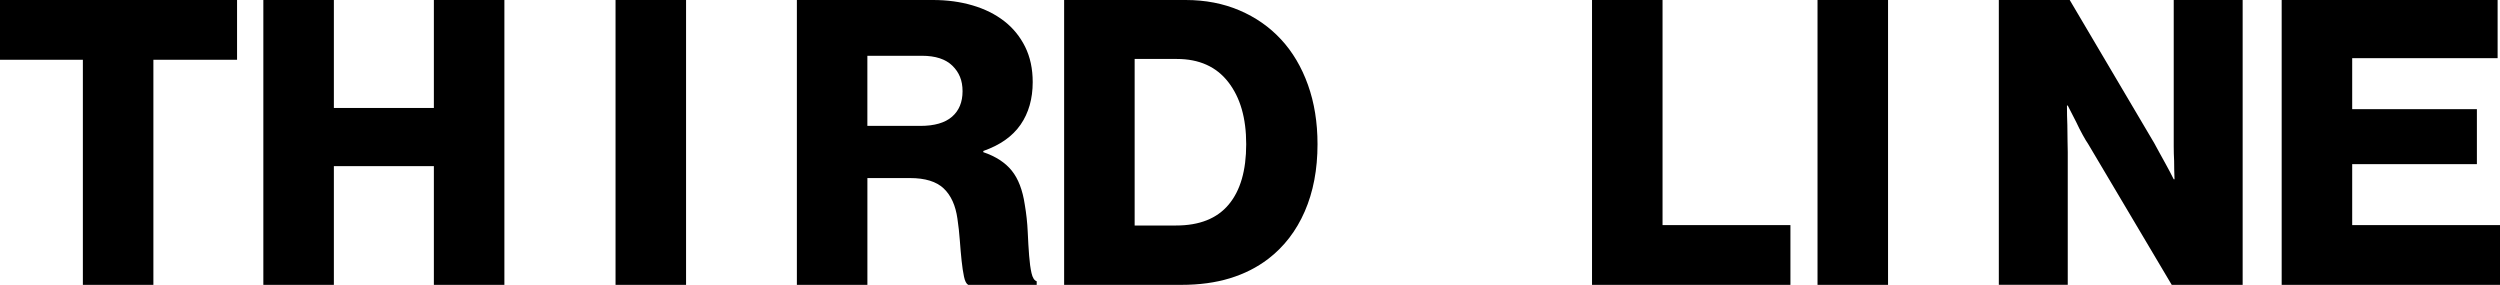
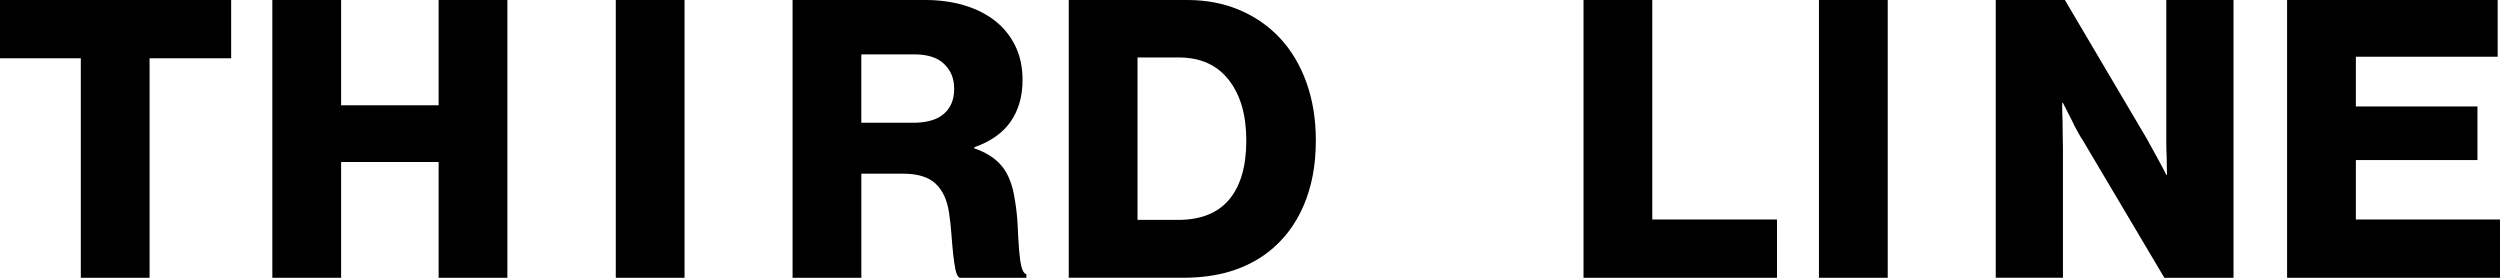
- <svg xmlns="http://www.w3.org/2000/svg" id="Layer_1" data-name="Layer 1" viewBox="0 0 941.24 107.25">
-   <g id="black">
-     <path d="M31.2,22.5H0V0h89.25v22.5h-31.5v84.75h-26.55V22.5Z" />
-     <path d="M99.15,0h26.55v40.65h37.65V0h26.55v107.25h-26.55v-44.7h-37.65v44.7h-26.55V0Z" />
-     <path d="M231.75,0h26.55v107.25h-26.55V0Z" />
-     <path d="M300,0h51.3c5.3,0,10.25.67,14.85,2.02s8.57,3.33,11.93,5.93c3.35,2.6,5.97,5.83,7.88,9.67,1.9,3.85,2.85,8.28,2.85,13.27,0,6.3-1.53,11.65-4.57,16.05-3.05,4.4-7.73,7.7-14.03,9.9v.45c4.7,1.6,8.27,3.93,10.72,6.97,2.45,3.05,4.07,7.28,4.88,12.68.6,3.5.97,6.93,1.12,10.28.15,3.35.32,6.35.53,9,.2,2.65.5,4.85.9,6.6.4,1.75,1.05,2.78,1.95,3.07v1.35h-25.8c-.7-.4-1.22-1.42-1.57-3.08-.35-1.65-.65-3.65-.9-6-.25-2.35-.47-4.9-.67-7.65-.2-2.75-.5-5.47-.9-8.17-.7-5-2.43-8.8-5.18-11.4-2.75-2.6-6.97-3.9-12.67-3.9h-16.05v40.2h-26.55V0ZM346.5,47.4c5.3,0,9.28-1.15,11.93-3.45,2.65-2.3,3.97-5.5,3.97-9.6s-1.28-7.1-3.82-9.6c-2.55-2.5-6.38-3.75-11.47-3.75h-20.55v26.4h19.95Z" />
-     <path d="M400.64,0h45.75c7.4,0,14.15,1.3,20.25,3.9,6.1,2.6,11.33,6.25,15.68,10.95,4.35,4.7,7.72,10.4,10.12,17.1,2.4,6.7,3.6,14.15,3.6,22.35,0,9.5-1.6,17.93-4.8,25.28-3.2,7.35-7.8,13.33-13.8,17.92-4.2,3.2-9,5.62-14.4,7.27-5.4,1.65-11.5,2.48-18.3,2.48h-44.1V0ZM442.79,84.9c8.8,0,15.4-2.62,19.8-7.88,4.4-5.25,6.6-12.82,6.6-22.72s-2.25-17.6-6.75-23.4c-4.5-5.8-10.95-8.7-19.35-8.7h-15.9v62.7h15.6Z" />
-     <path d="M599.39,0h26.55v84.75h48.15v22.5h-74.7V0Z" />
-     <path d="M684.29,0h26.55v107.25h-26.55V0Z" />
-     <path d="M752.54,0h26.7l31.8,53.85c.4.8,1.02,1.95,1.88,3.45.85,1.5,1.67,3,2.48,4.5,1,1.8,2,3.7,3,5.7h.3c-.1-2.4-.15-4.7-.15-6.9-.1-1.9-.15-3.75-.15-5.55V0h25.95v107.25h-26.7l-31.5-53.1c-.5-.7-1.18-1.82-2.03-3.38-.85-1.55-1.68-3.17-2.47-4.88-1-1.9-2.05-3.95-3.15-6.15h-.3c0,2.6.05,5.05.15,7.35,0,2,.02,3.98.07,5.92.05,1.95.08,3.37.08,4.27v49.95h-25.95V0Z" />
-     <path d="M859.04,0h81.3v21.9h-54.75v19.2h46.95v20.7h-46.95v22.95h55.65v22.5h-82.2V0Z" />
-   </g>
+ <svg xmlns="http://www.w3.org/2000/svg" id="Layer_1" data-name="Layer 1" viewBox="0 0 965.24 107.25">
+   <path d="M31.2,22.5H0V0h89.25v22.5h-31.5v84.75h-26.55V22.5Z" />
+   <path d="M105.15,0h26.55v40.65h37.65V0h26.55v107.25h-26.55v-44.7h-37.65v44.7h-26.55V0Z" />
+   <path d="M237.75,0h26.55v107.25h-26.55V0Z" />
+   <path d="M306,0h51.3c5.3,0,10.25.67,14.85,2.02,4.6,1.35,8.57,3.33,11.92,5.93,3.35,2.6,5.97,5.83,7.88,9.67,1.9,3.85,2.85,8.28,2.85,13.27,0,6.3-1.53,11.65-4.58,16.05-3.05,4.4-7.73,7.7-14.03,9.9v.45c4.7,1.6,8.27,3.93,10.73,6.98,2.45,3.05,4.07,7.27,4.88,12.67.6,3.5.97,6.93,1.12,10.28.15,3.35.32,6.35.52,9,.2,2.65.5,4.85.9,6.6.4,1.75,1.05,2.78,1.95,3.08v1.35h-25.8c-.7-.4-1.23-1.42-1.57-3.08-.35-1.65-.65-3.65-.9-6-.25-2.35-.48-4.9-.67-7.65-.2-2.75-.5-5.48-.9-8.17-.7-5-2.43-8.8-5.17-11.4-2.75-2.6-6.97-3.9-12.67-3.9h-16.05v40.2h-26.55V0ZM352.5,47.4c5.3,0,9.27-1.15,11.93-3.45,2.65-2.3,3.97-5.5,3.97-9.6s-1.28-7.1-3.83-9.6c-2.55-2.5-6.38-3.75-11.47-3.75h-20.55v26.4h19.95Z" />
+   <path d="M412.64,0h45.75c7.4,0,14.15,1.3,20.25,3.9,6.1,2.6,11.33,6.25,15.68,10.95,4.35,4.7,7.72,10.4,10.12,17.1,2.4,6.7,3.6,14.15,3.6,22.35,0,9.5-1.6,17.93-4.8,25.27-3.2,7.35-7.8,13.33-13.8,17.92-4.2,3.2-9,5.62-14.4,7.28-5.4,1.65-11.5,2.47-18.3,2.47h-44.1V0ZM454.79,84.9c8.8,0,15.4-2.62,19.8-7.88,4.4-5.25,6.6-12.83,6.6-22.73s-2.25-17.6-6.75-23.4c-4.5-5.8-10.95-8.7-19.35-8.7h-15.9v62.7h15.6Z" />
+   <path d="M611.39,0h26.55v84.75h48.15v22.5h-74.7V0Z" />
+   <path d="M702.29,0h26.55v107.25h-26.55V0Z" />
+   <path d="M770.54,0h26.7l31.8,53.85c.4.8,1.02,1.95,1.88,3.45.85,1.5,1.67,3,2.48,4.5,1,1.8,2,3.7,3,5.7h.3c-.1-2.4-.15-4.7-.15-6.9-.1-1.9-.15-3.75-.15-5.55V0h25.95v107.25h-26.7l-31.5-53.1c-.5-.7-1.18-1.82-2.03-3.38-.85-1.55-1.68-3.17-2.47-4.88-1-1.9-2.05-3.95-3.15-6.15h-.3c0,2.6.05,5.05.15,7.35,0,2,.02,3.98.07,5.92.05,1.95.08,3.38.08,4.27v49.95h-25.95V0Z" />
+   <path d="M883.04,0h81.3v21.9h-54.75v19.2h46.95v20.7h-46.95v22.95h55.65v22.5h-82.2V0Z" />
</svg>
